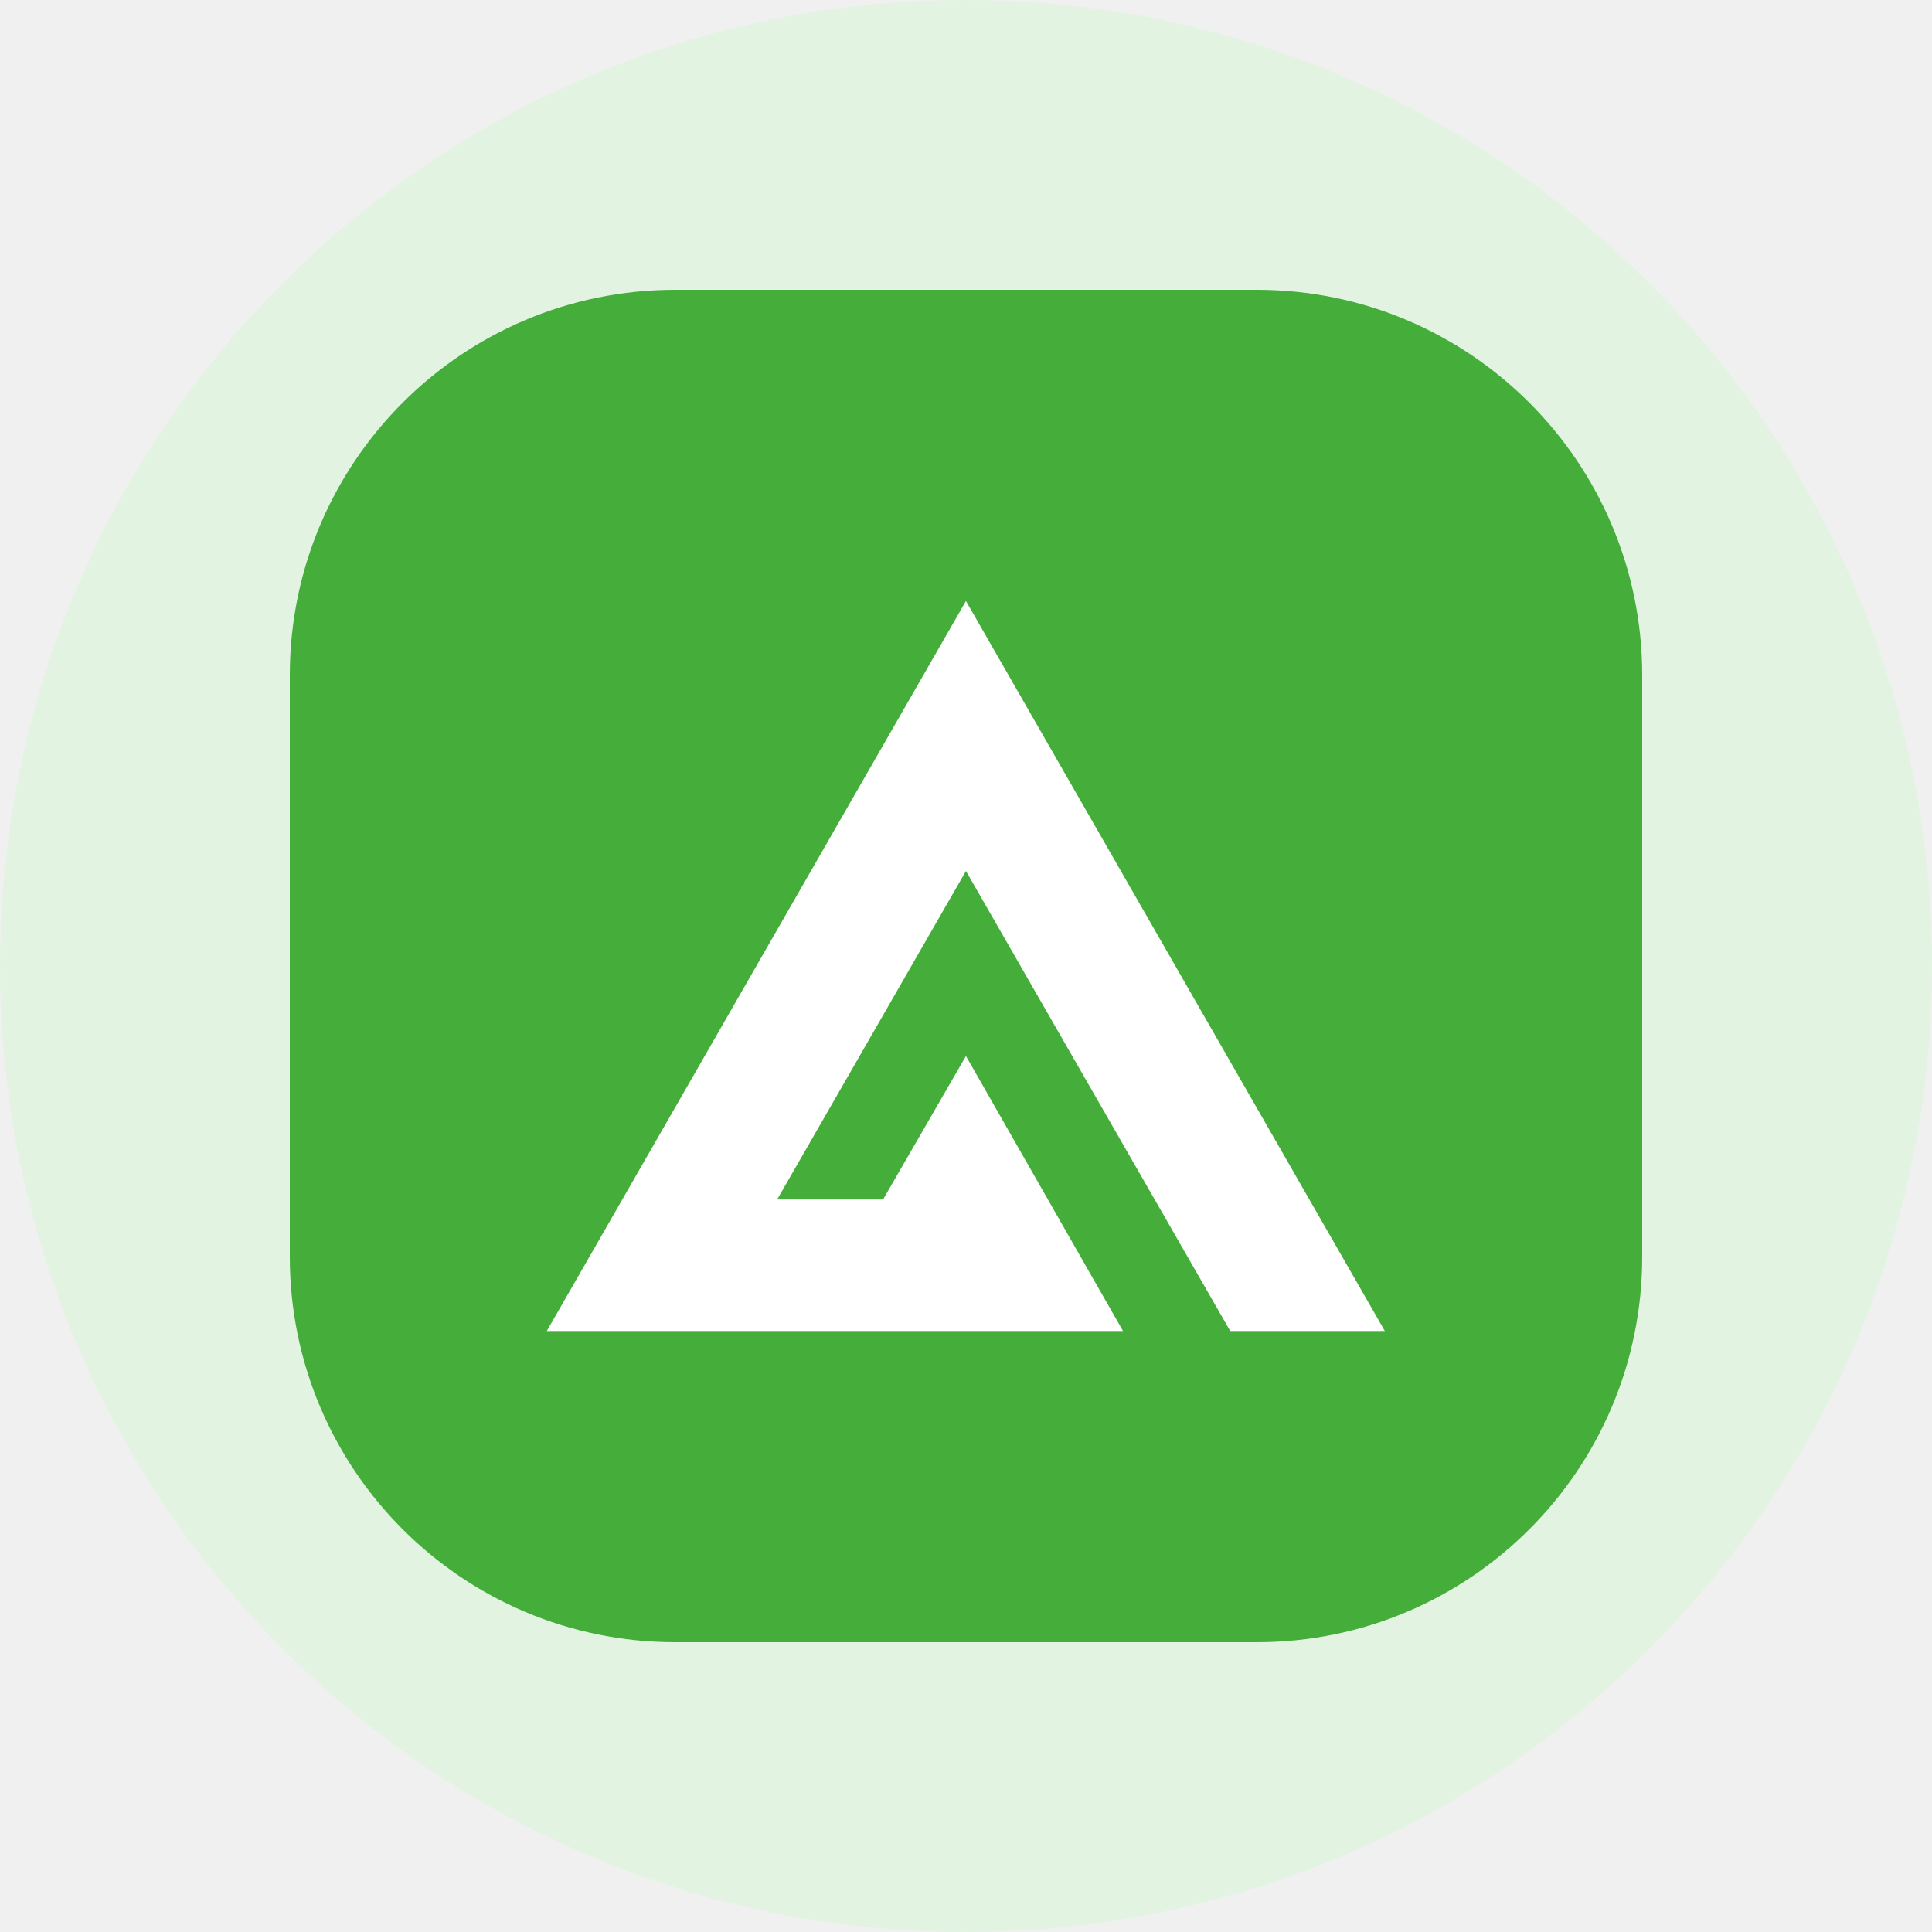
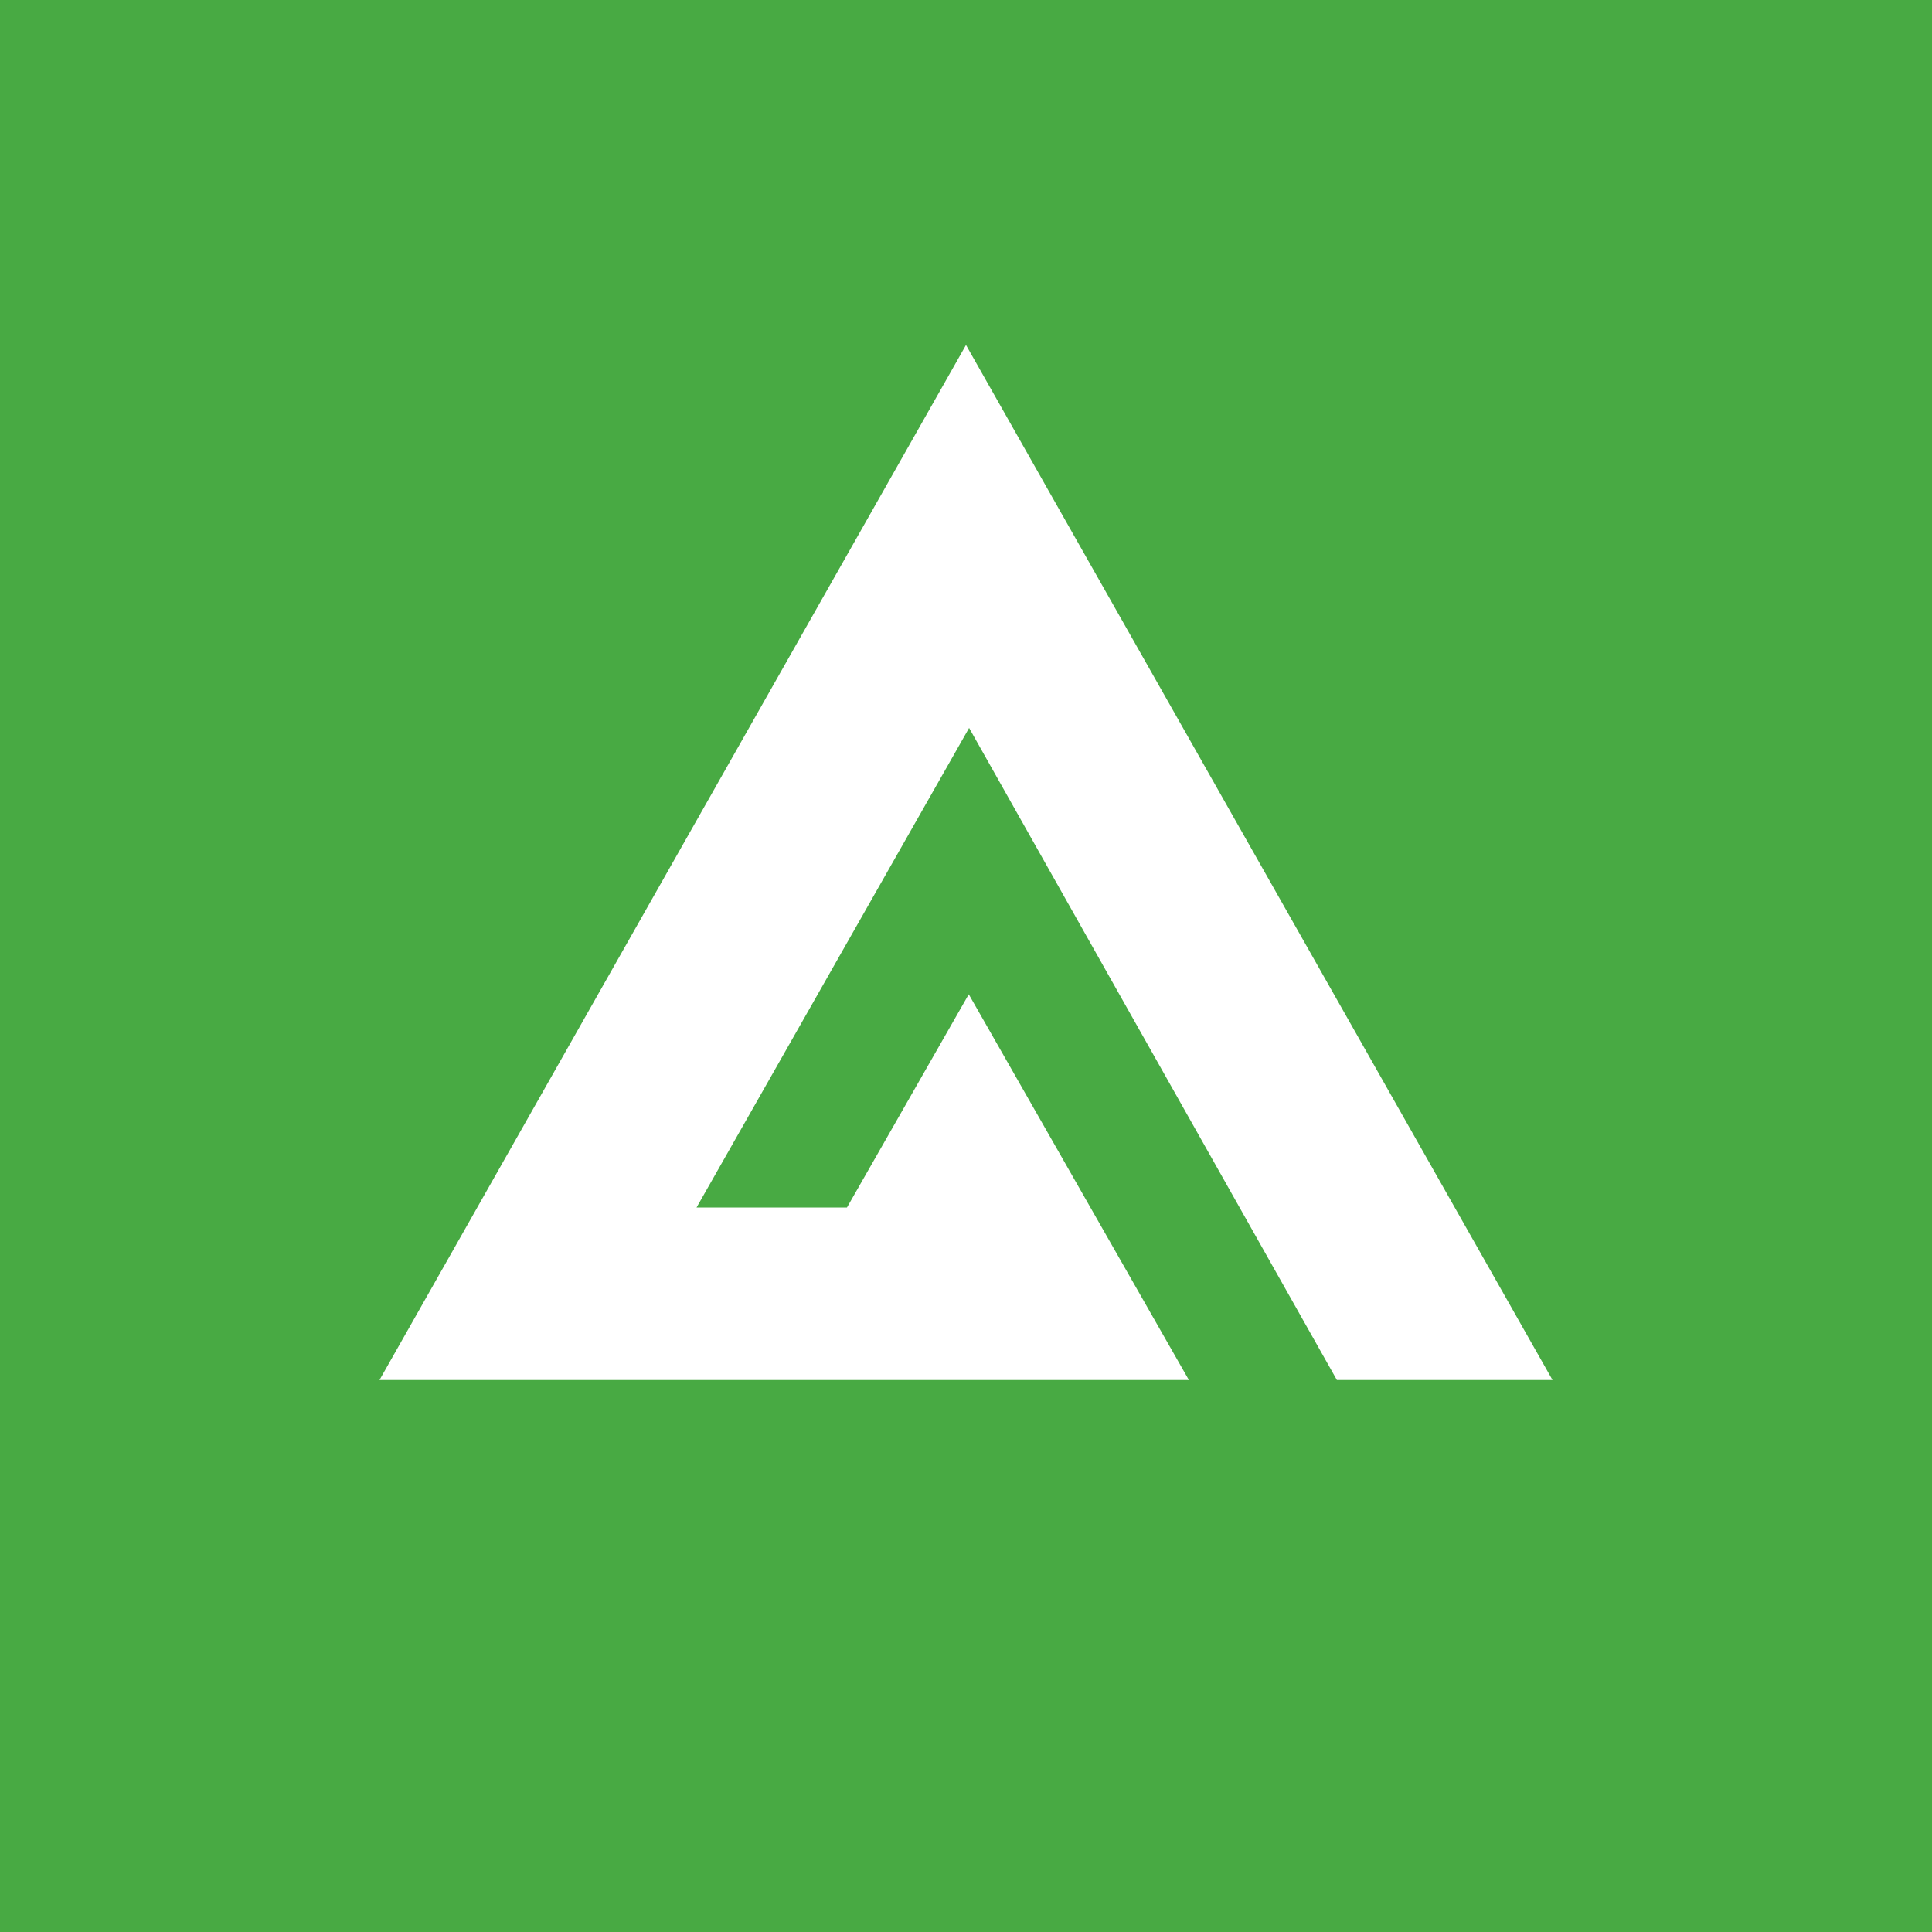
- <svg xmlns="http://www.w3.org/2000/svg" width="40" height="40" viewBox="0 0 40 40">
-   <circle cx="20" cy="20" r="20" fill="#e3f3e2" />
-   <rect x="6" y="6" width="28" height="28" rx="7.98" ry="7.98" fill="#45ae3b" />
-   <g transform="translate(11.32, 12.43398)">
-     <svg width="17.36" height="15.132" viewBox="0 0 1535 1338">
-       <path fill="#ffffff" fill-rule="evenodd" d="M.1 1337.2 767.4.8l766.8 1336.4h-283L767.4 495.1l-345.6 601.3h193.9l151.7-262.6 287.5 503.4z" />
-     </svg>
-   </g>
+ <svg xmlns="http://www.w3.org/2000/svg" width="56" height="56" viewBox="0 0 56 56">
+   <path fill="#48AA43" d="M0 0h56v56H0z" />
+   <path d="M45 40L28 10 11 40h23.46l-6.38-11.18L24.55 35h-4.36l7.9-13.9L38.75 40H45z" fill="#fff" />
</svg>
